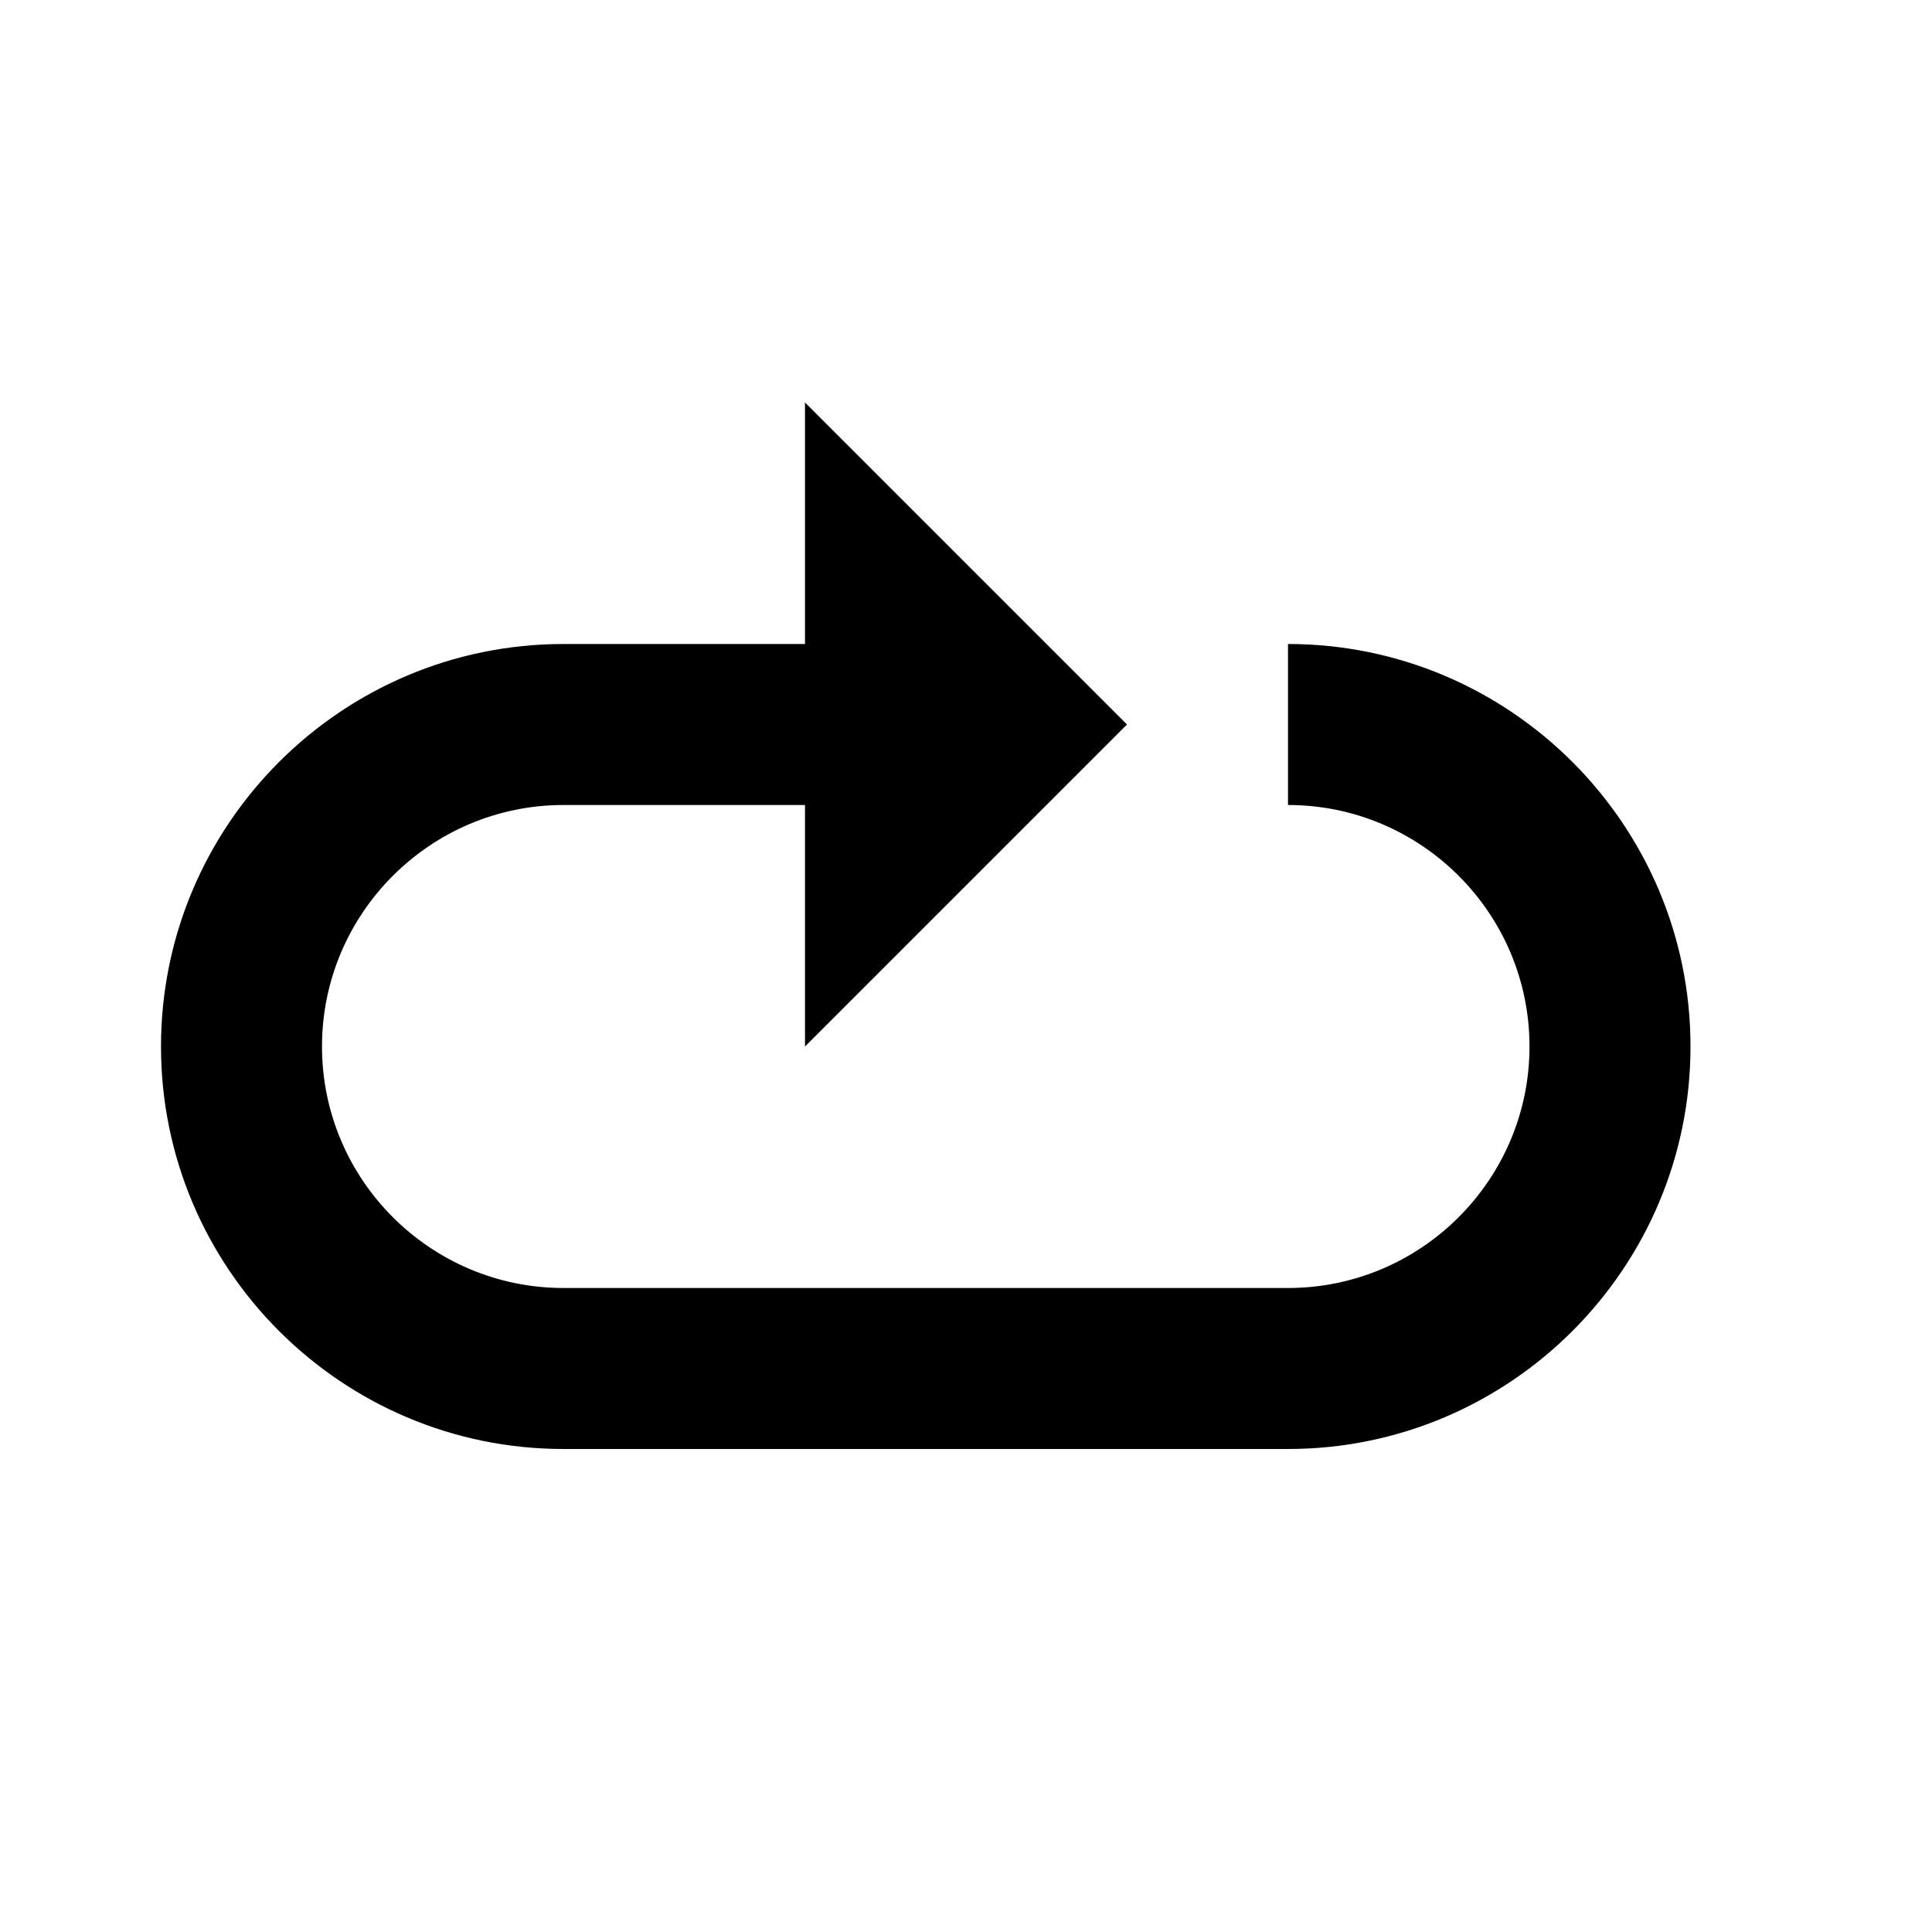
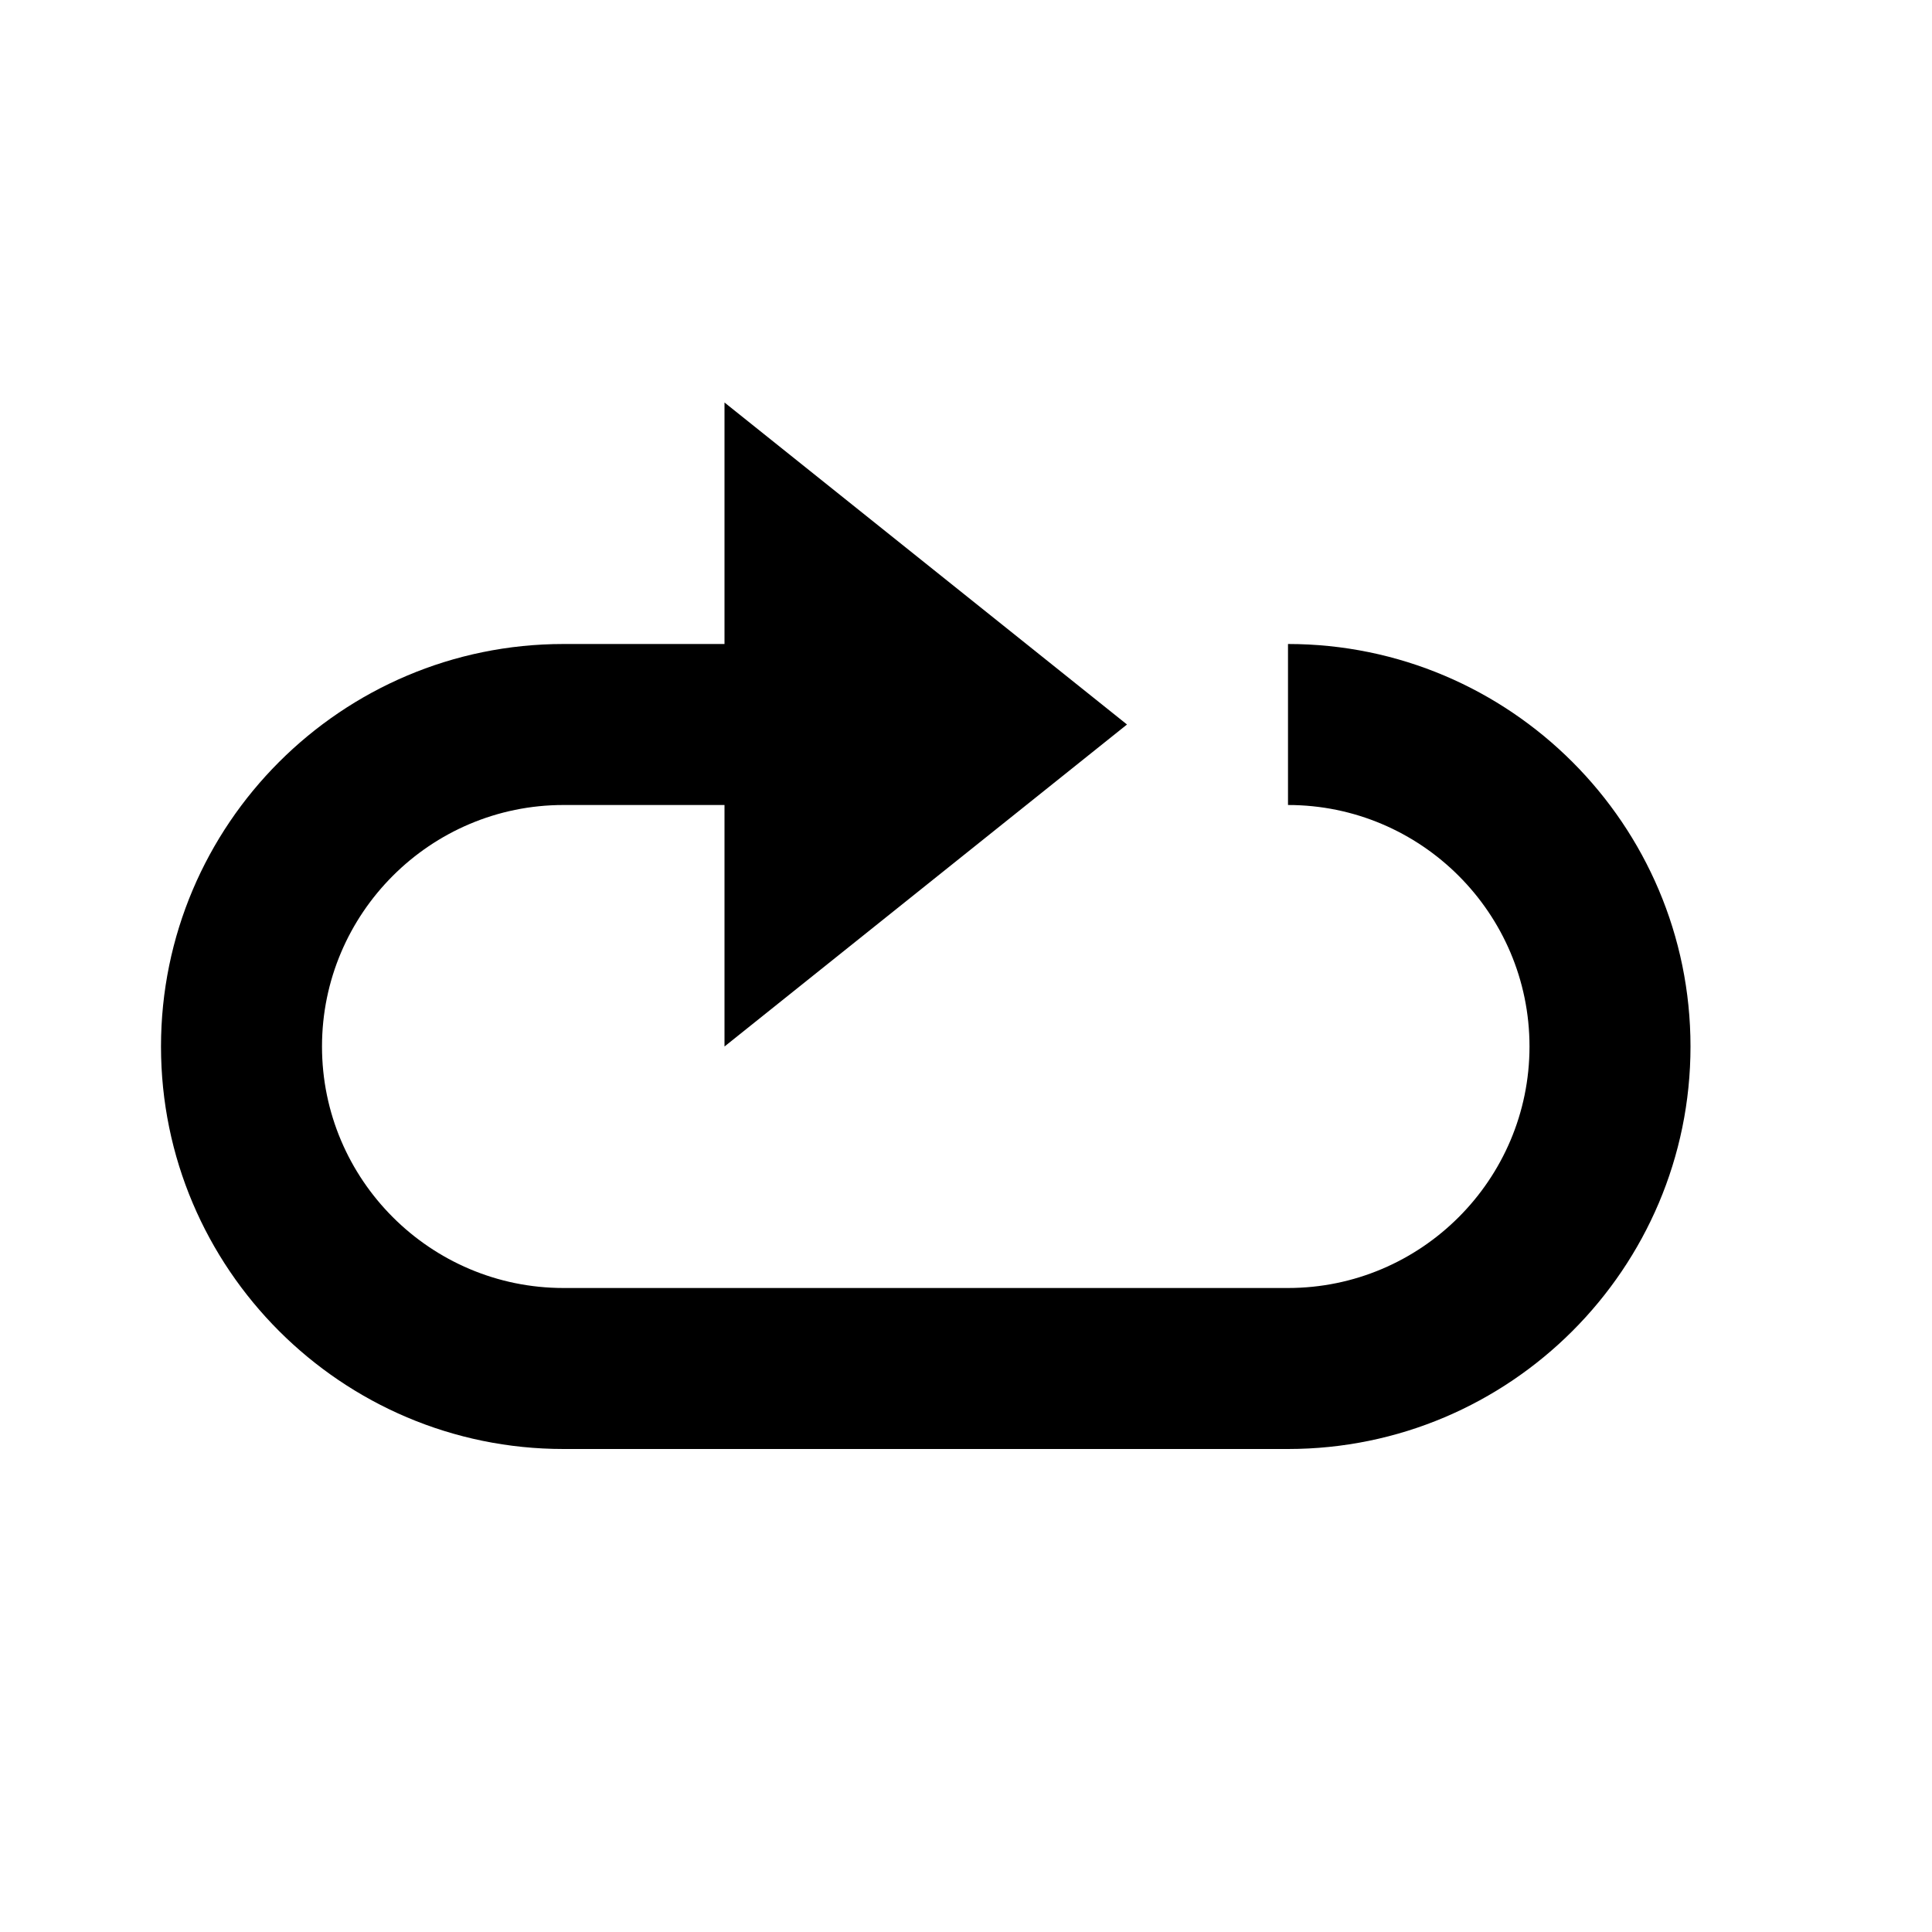
<svg xmlns="http://www.w3.org/2000/svg" width="24" height="24" viewBox="0 0 24 24">
-   <path d="M14,9l-4-4v3H7c-2.757,0-5,2.243-5,5s2.243,5,5,5h2h1h6c2.757,0,5-2.243,5-5s-2.243-5-5-5v2c1.654,0,3,1.346,3,3 s-1.346,3-3,3h-6H9H7c-1.654,0-3-1.346-3-3s1.346-3,3-3h3v3L14,9z" />
+   <path d="M16,8v2c1.654,0,3,1.346,3,3s-1.346,3-3,3h-6H9H7c-1.654,0-3-1.346-3-3s1.346-3,3-3h2v3l5-4L9,5v3H7c-2.757,0-5,2.243-5,5 s2.243,5,5,5h2h1h6c2.757,0,5-2.243,5-5S18.757,8,16,8z" />
</svg>
